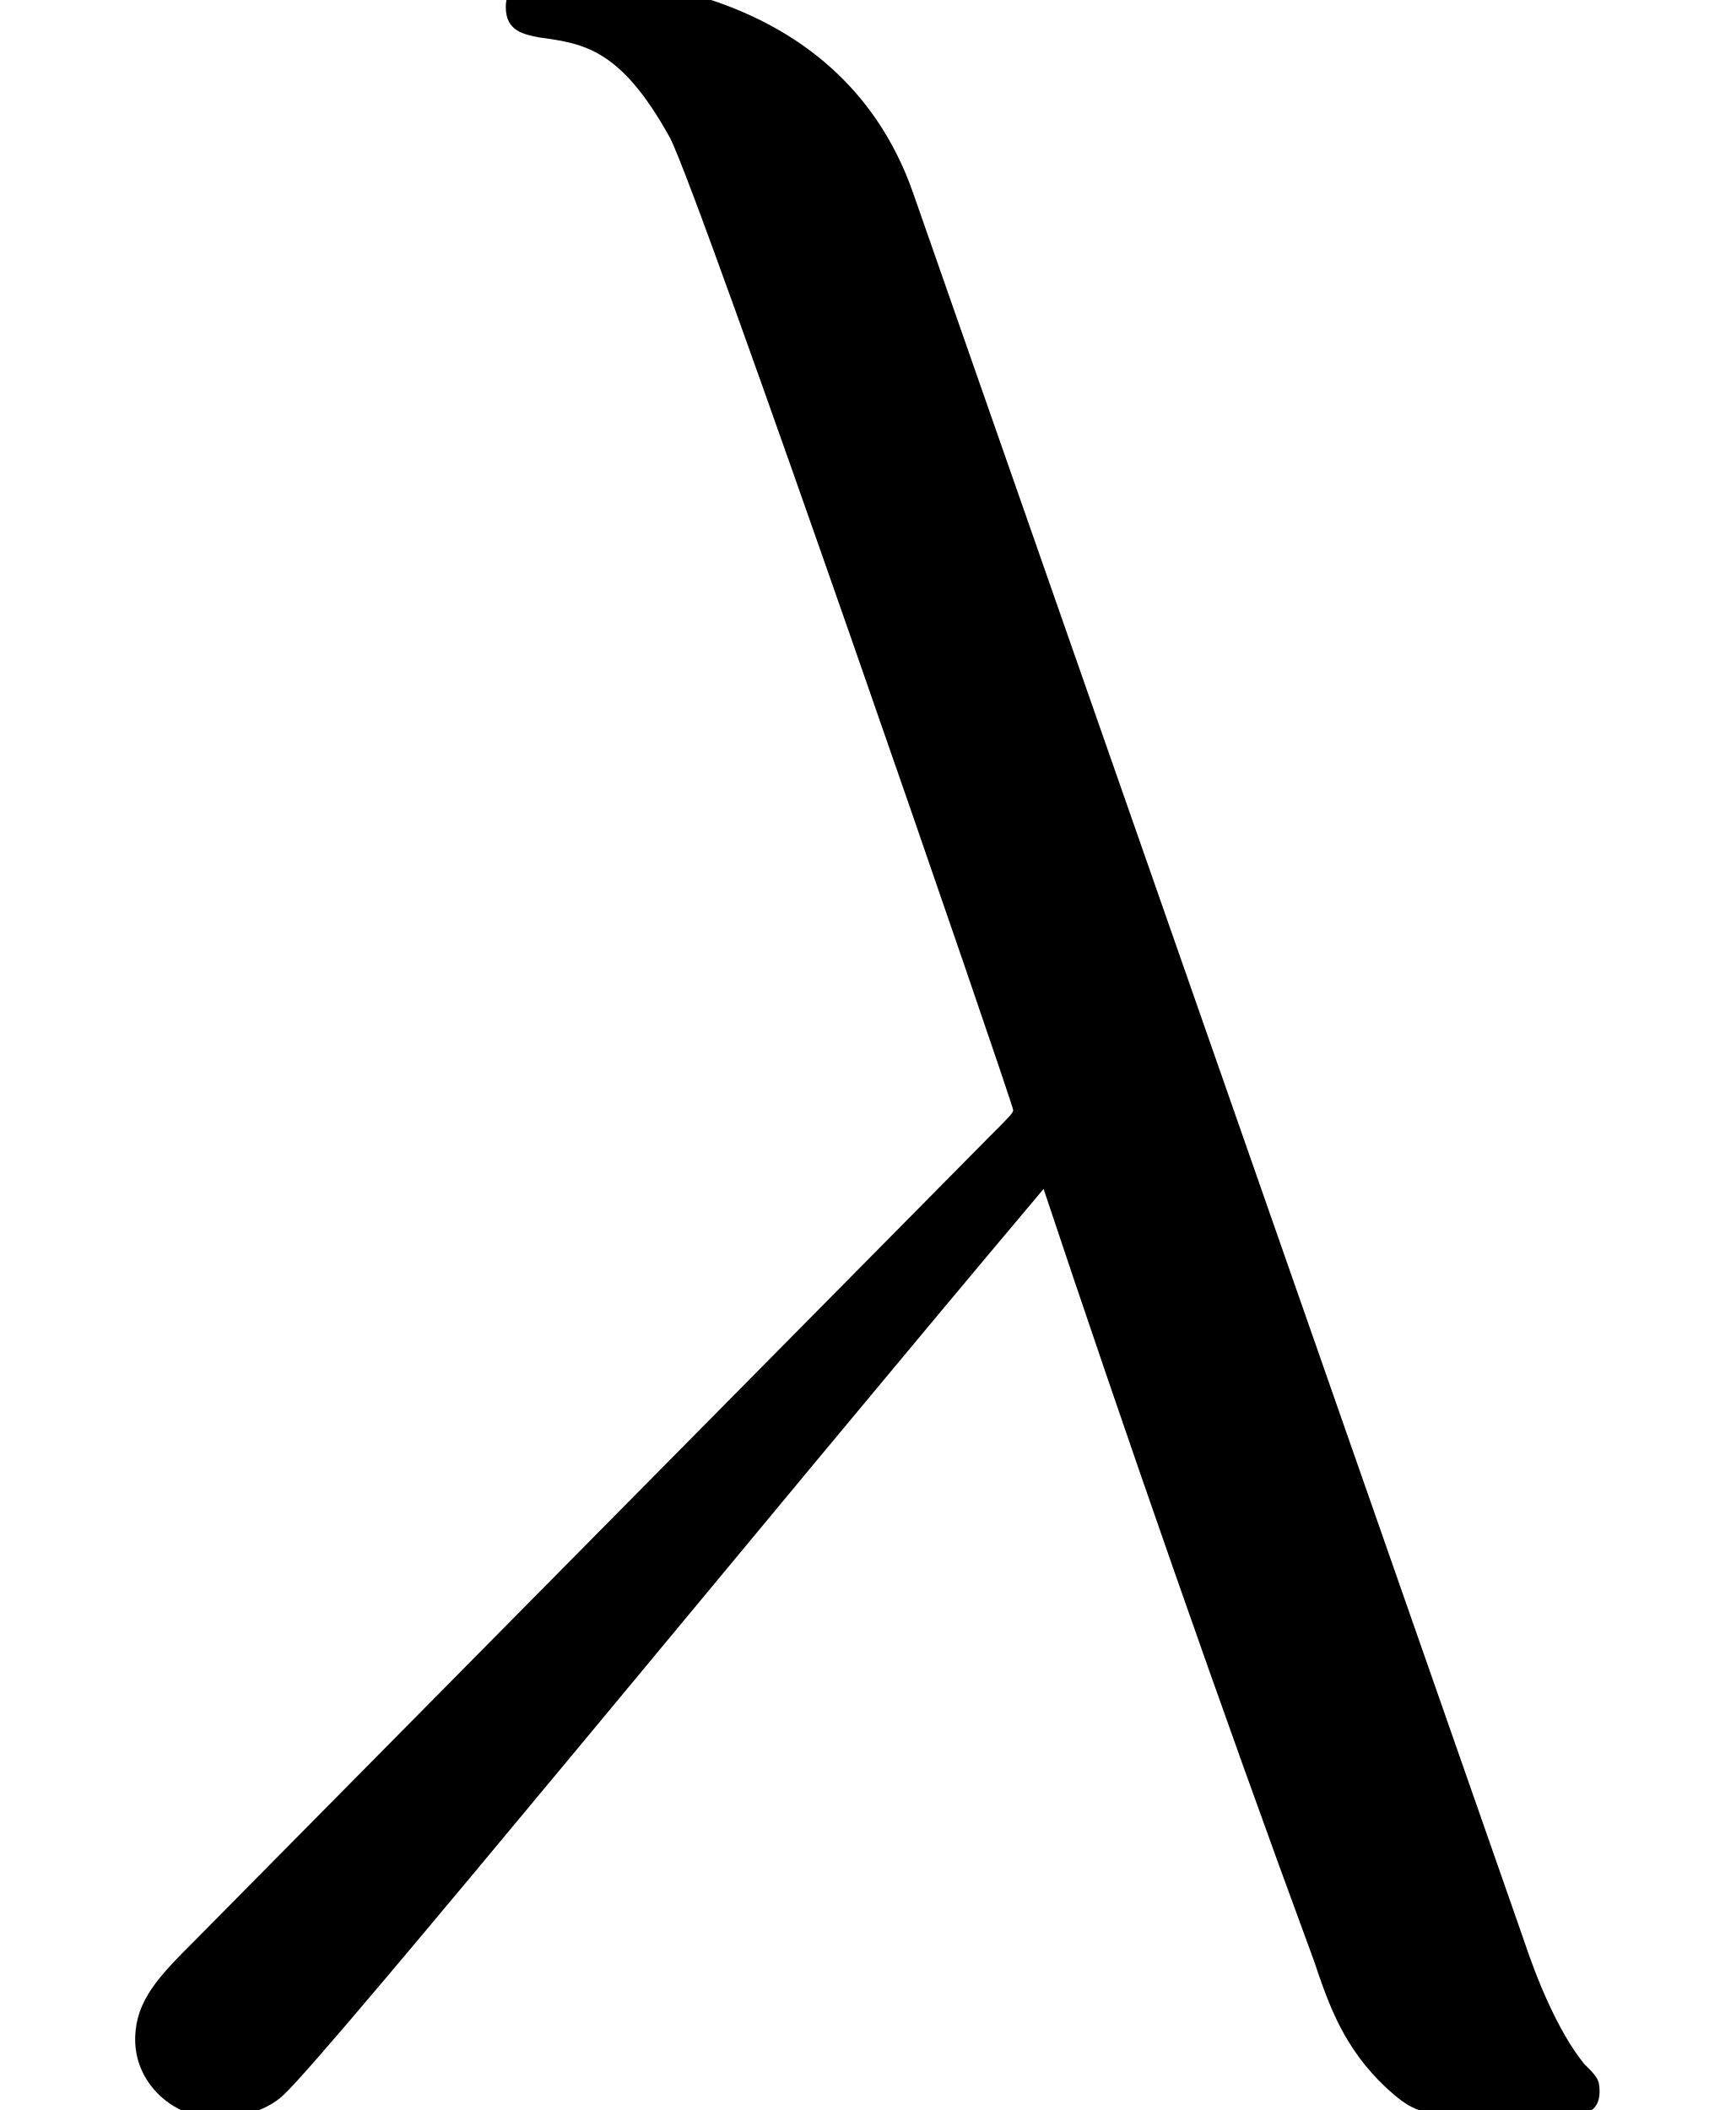
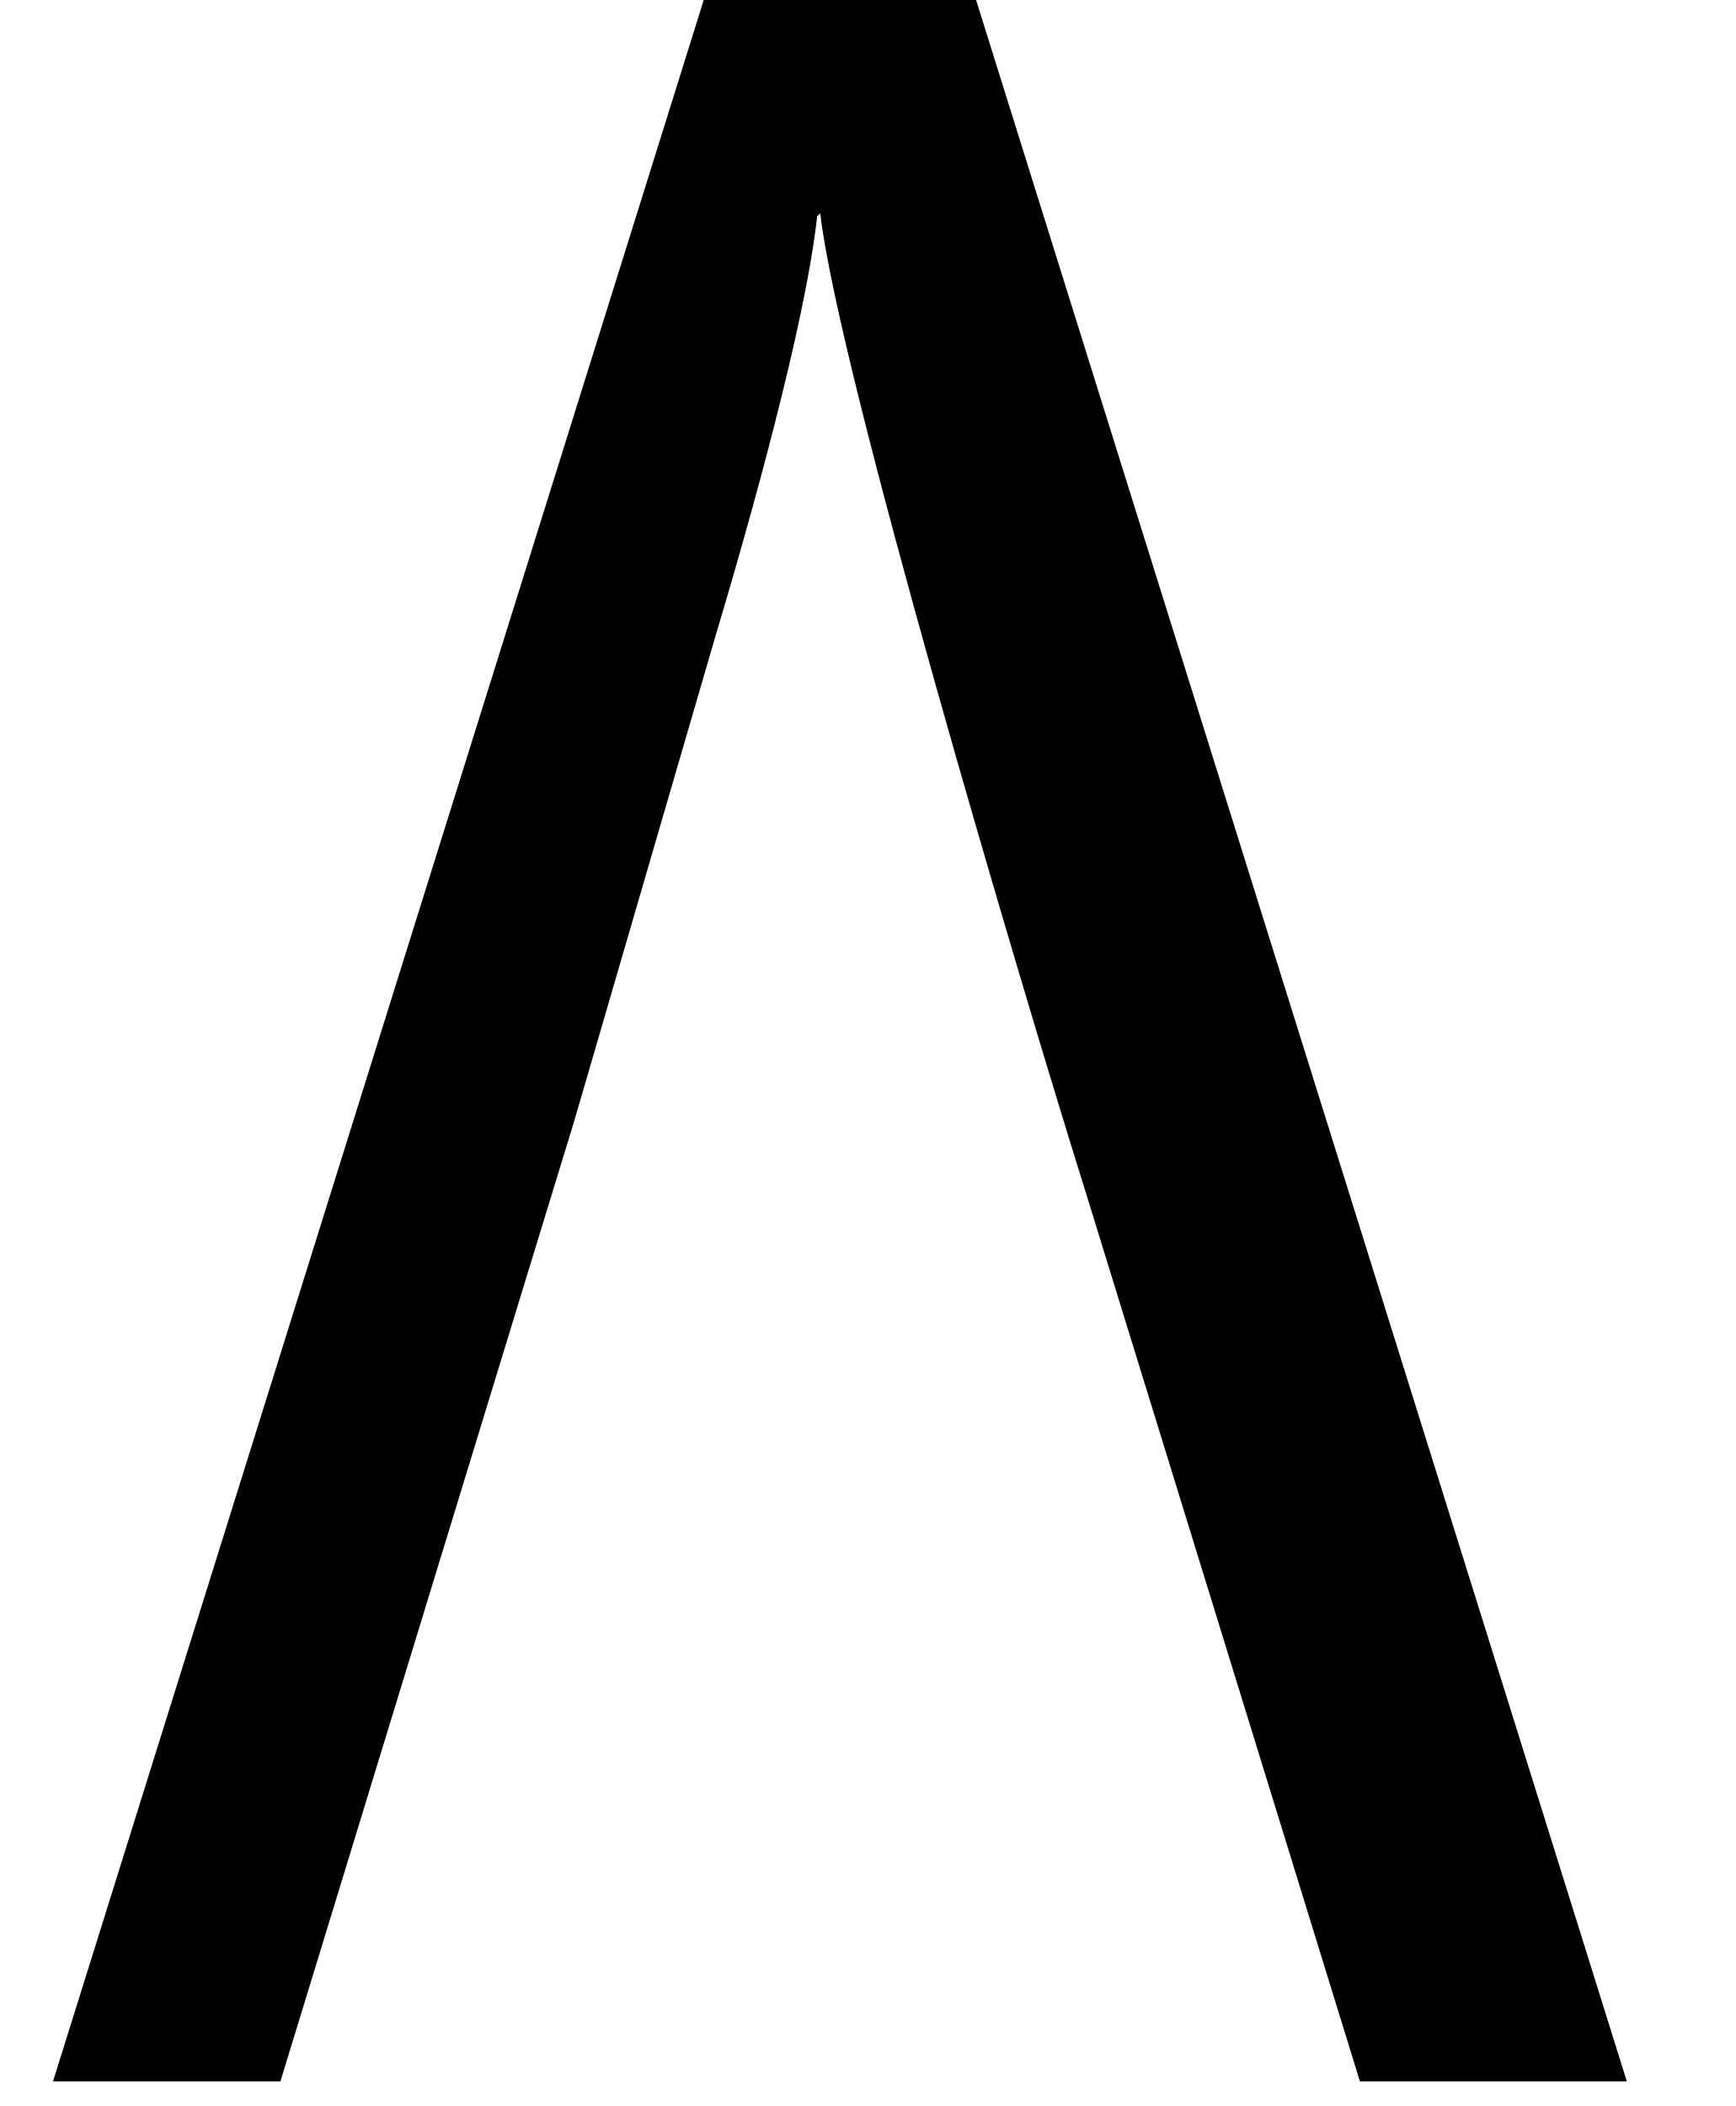
- <svg xmlns="http://www.w3.org/2000/svg" xmlns:xlink="http://www.w3.org/1999/xlink" height="19.451pt" version="1.1" viewBox="0 0 15.998 19.451" width="15.998pt">
+ <svg xmlns="http://www.w3.org/2000/svg" xmlns:xlink="http://www.w3.org/1999/xlink" height="19.451pt" version="1.1" viewBox="0 0 16.029 19.451" width="16.029pt">
  <defs>
-     <path d="M7.688 -15.5C7.066 -17.267 5.1 -17.267 4.777 -17.267C4.628 -17.267 4.354 -17.267 4.354 -17.018C4.354 -16.819 4.503 -16.794 4.628 -16.769C5.001 -16.719 5.299 -16.67 5.698 -15.948C5.946 -15.475 8.509 -8.036 8.509 -7.986C8.509 -7.962 8.484 -7.937 8.285 -7.738L1.816 -1.194C1.518 -0.896 1.319 -0.697 1.319 -0.373C1.319 -0.025 1.617 0.274 2.015 0.274C2.115 0.274 2.388 0.224 2.538 0.075C2.936 -0.299 6.494 -4.653 8.758 -7.34C9.405 -5.399 10.201 -3.11 10.972 -1.02C11.097 -0.647 11.221 -0.299 11.569 0.025C11.818 0.249 11.868 0.249 12.564 0.249H13.037C13.137 0.249 13.311 0.249 13.311 0.05C13.311 -0.05 13.286 -0.075 13.186 -0.174C12.963 -0.448 12.788 -0.896 12.689 -1.194L7.688 -15.5Z" id="g0-21" />
+     <path d="M8.161 -17.267H6.046L0.647 0H2.513L4.926 -7.887L6.071 -11.818C6.369 -12.813 6.817 -14.405 6.917 -15.301L6.942 -15.326C7.091 -14.032 8.584 -9.007 9.106 -7.34L11.37 0H13.56L8.161 -17.267Z" id="g0-3" />
  </defs>
  <g id="page1" transform="matrix(1.12578 0 0 1.12578 -63.986 -61.02)">
-     <use x="56.625" xlink:href="#g0-21" y="71.278" />
+     <use x="56.625" xlink:href="#g0-3" y="71.278" />
  </g>
</svg>
